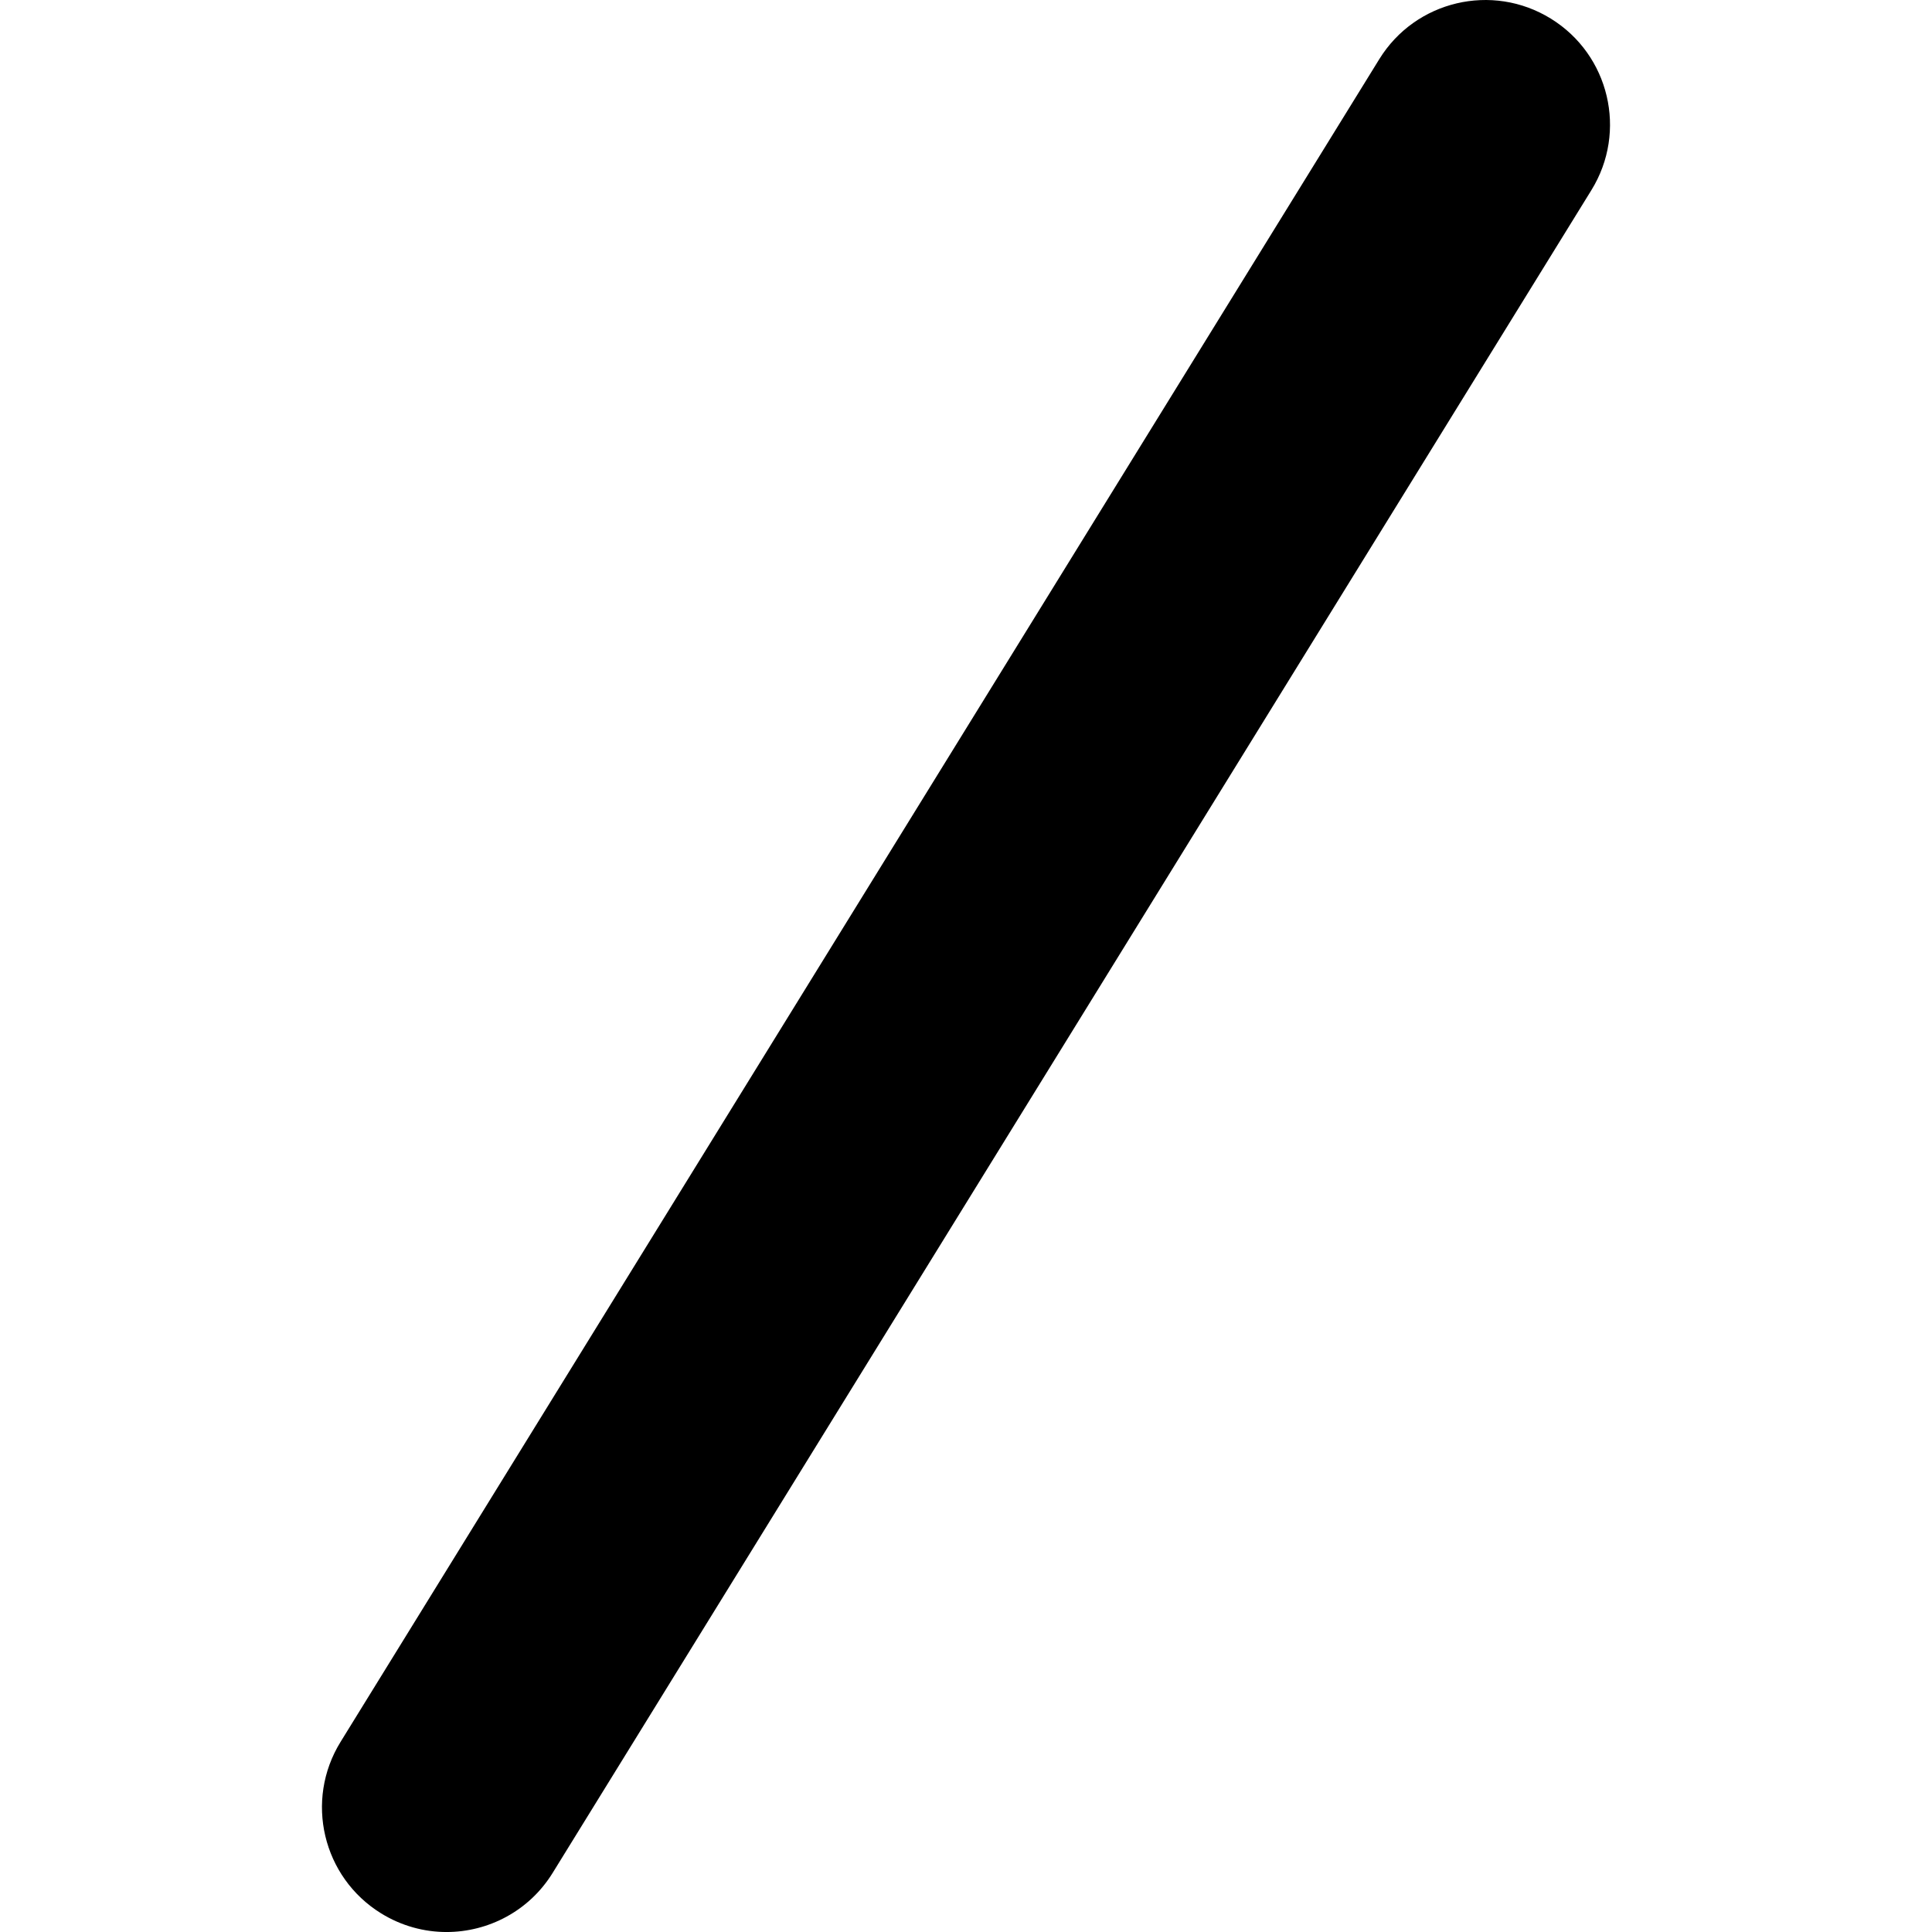
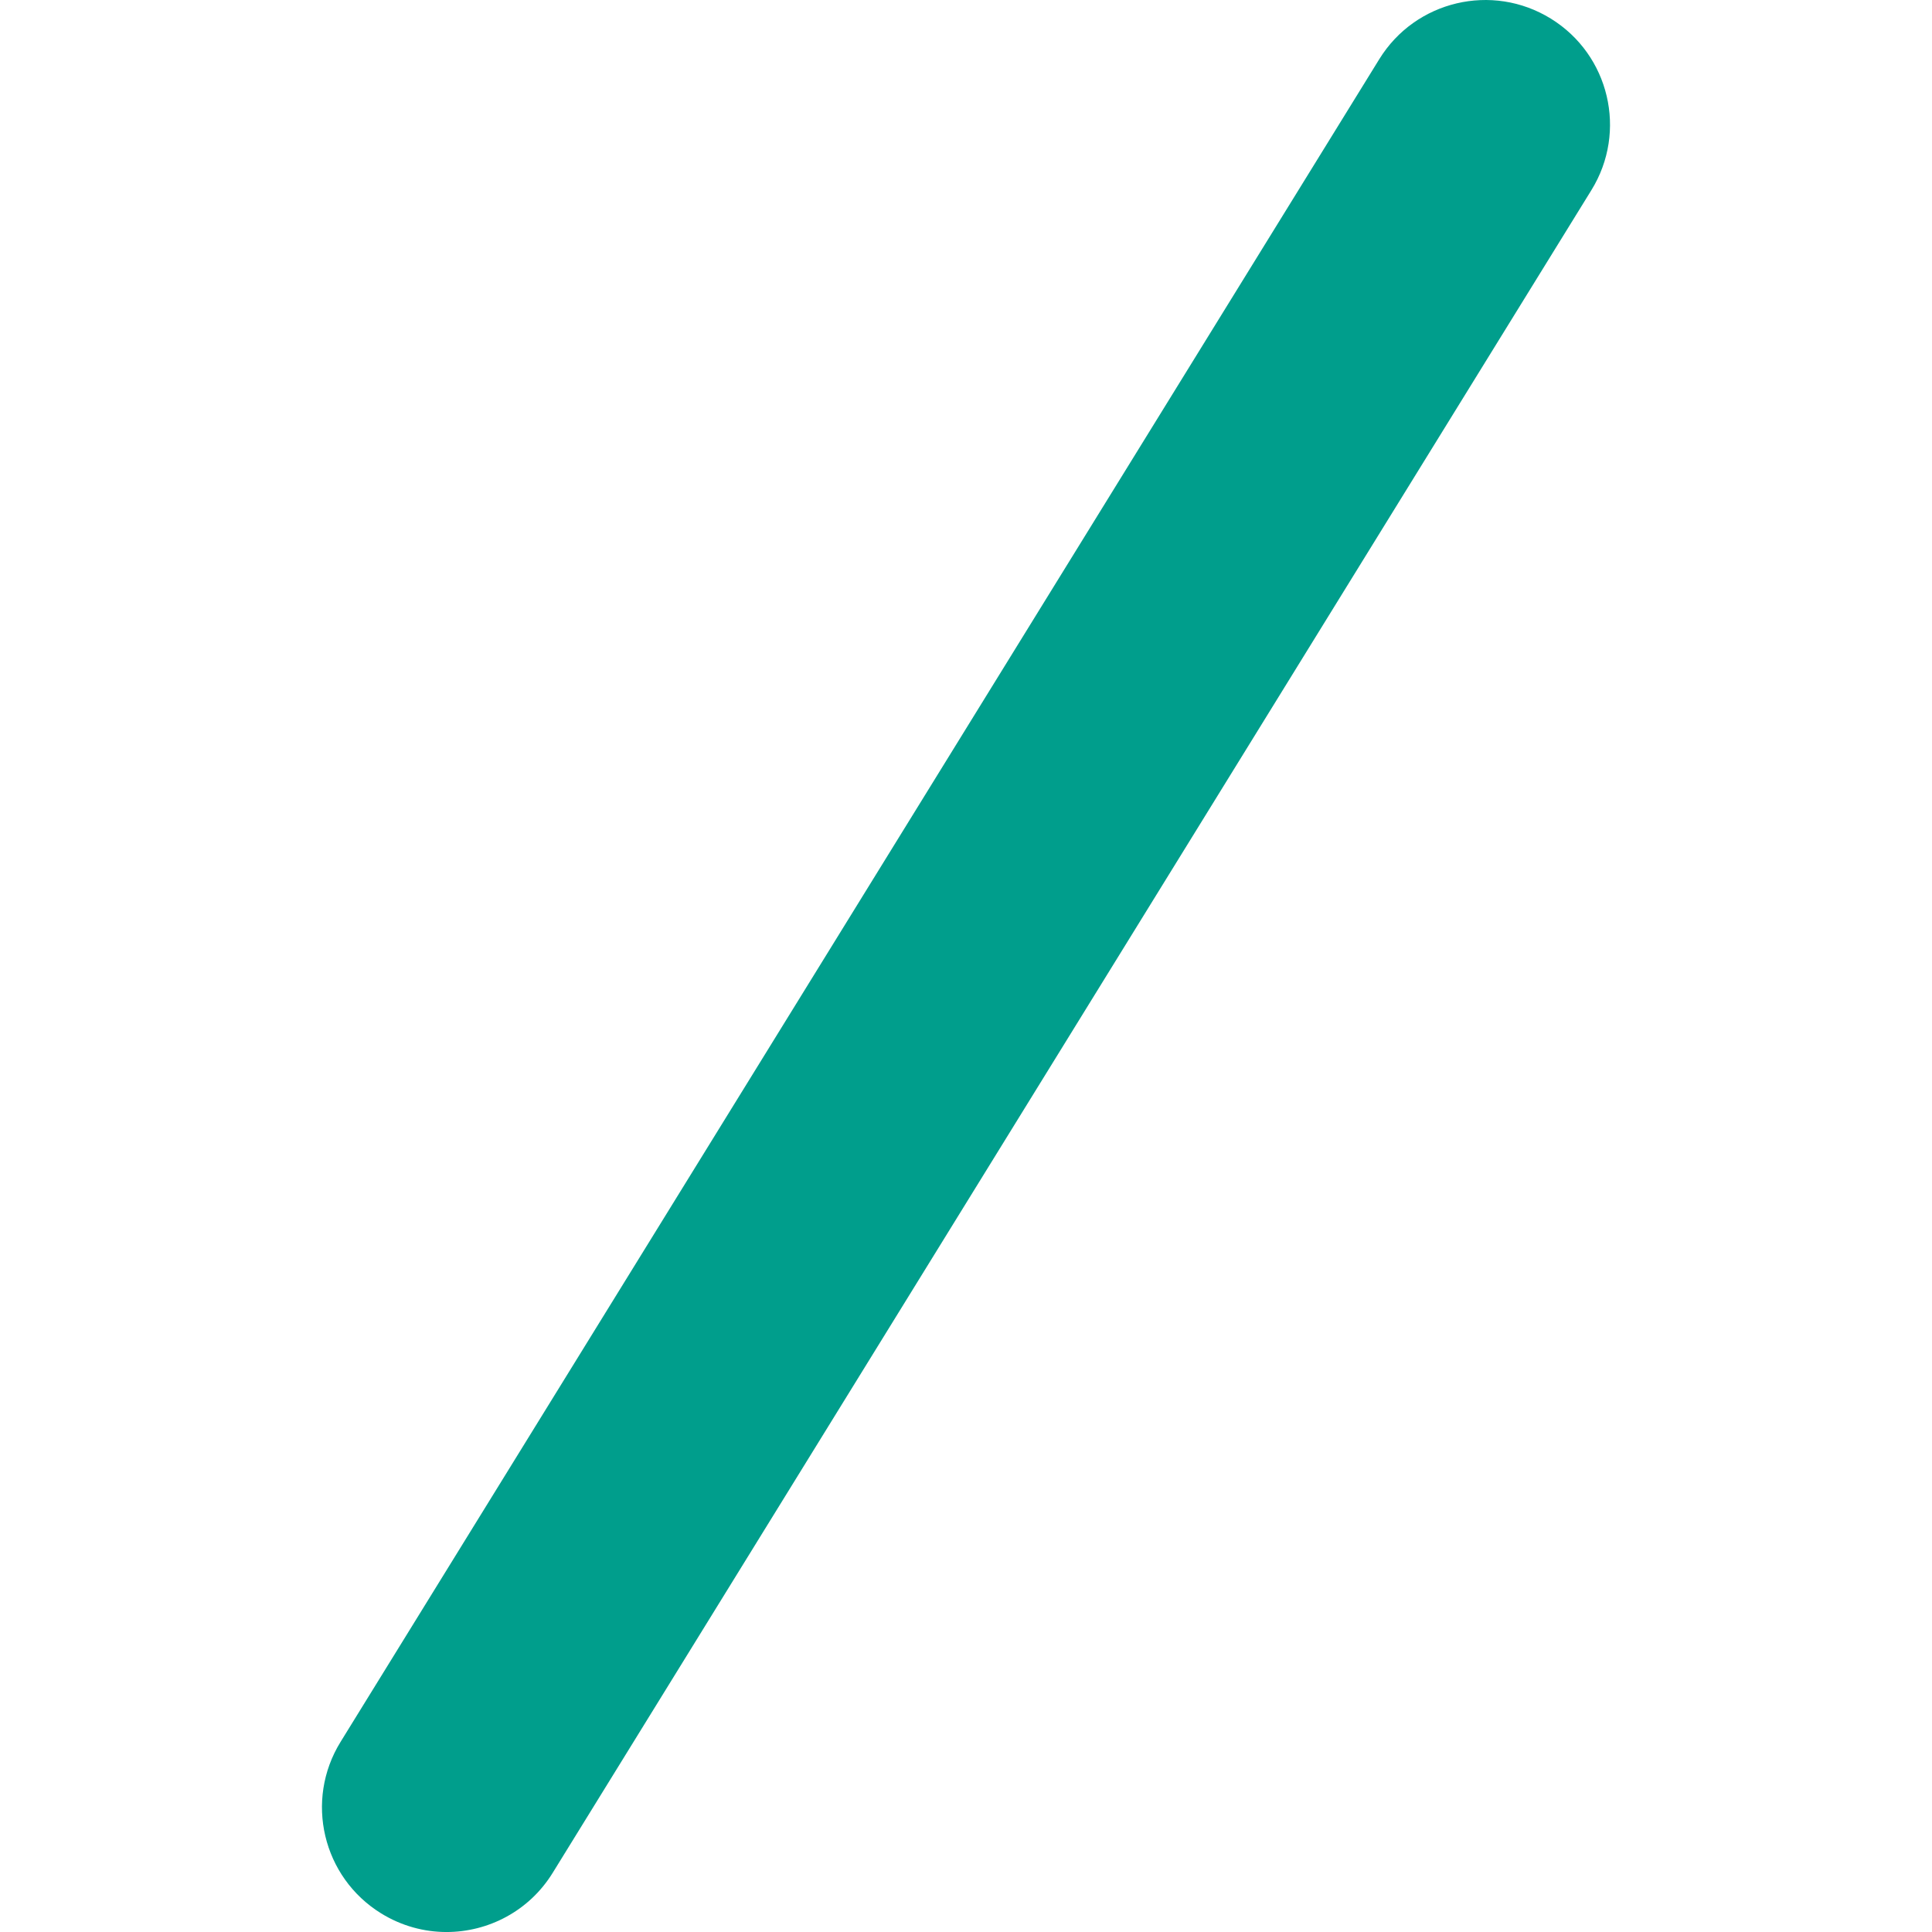
<svg xmlns="http://www.w3.org/2000/svg" x="0px" y="0px" width="113.28px" height="113.281px" viewBox="0 0 113.28 113.281" style="enable-background:new 0 0 113.28 113.281;">
-   <path d="M80.872,3.471l-60.903,98.662c-2.122,3.436-1.055,7.938,2.38,10.057c1.196,0.738,2.521,1.092,3.832,1.092    c2.451,0,4.846-1.231,6.227-3.472l60.903-98.663c2.121-3.435,1.055-7.937-2.381-10.056C87.496-1.029,82.99,0.036,80.872,3.471z" />
+   <path style="fill:#009e8c" d="M80.872,3.471l-60.903,98.662c-2.122,3.436-1.055,7.938,2.38,10.057c1.196,0.738,2.521,1.092,3.832,1.092    c2.451,0,4.846-1.231,6.227-3.472l60.903-98.663c2.121-3.435,1.055-7.937-2.381-10.056C87.496-1.029,82.99,0.036,80.872,3.471z" />
</svg>
